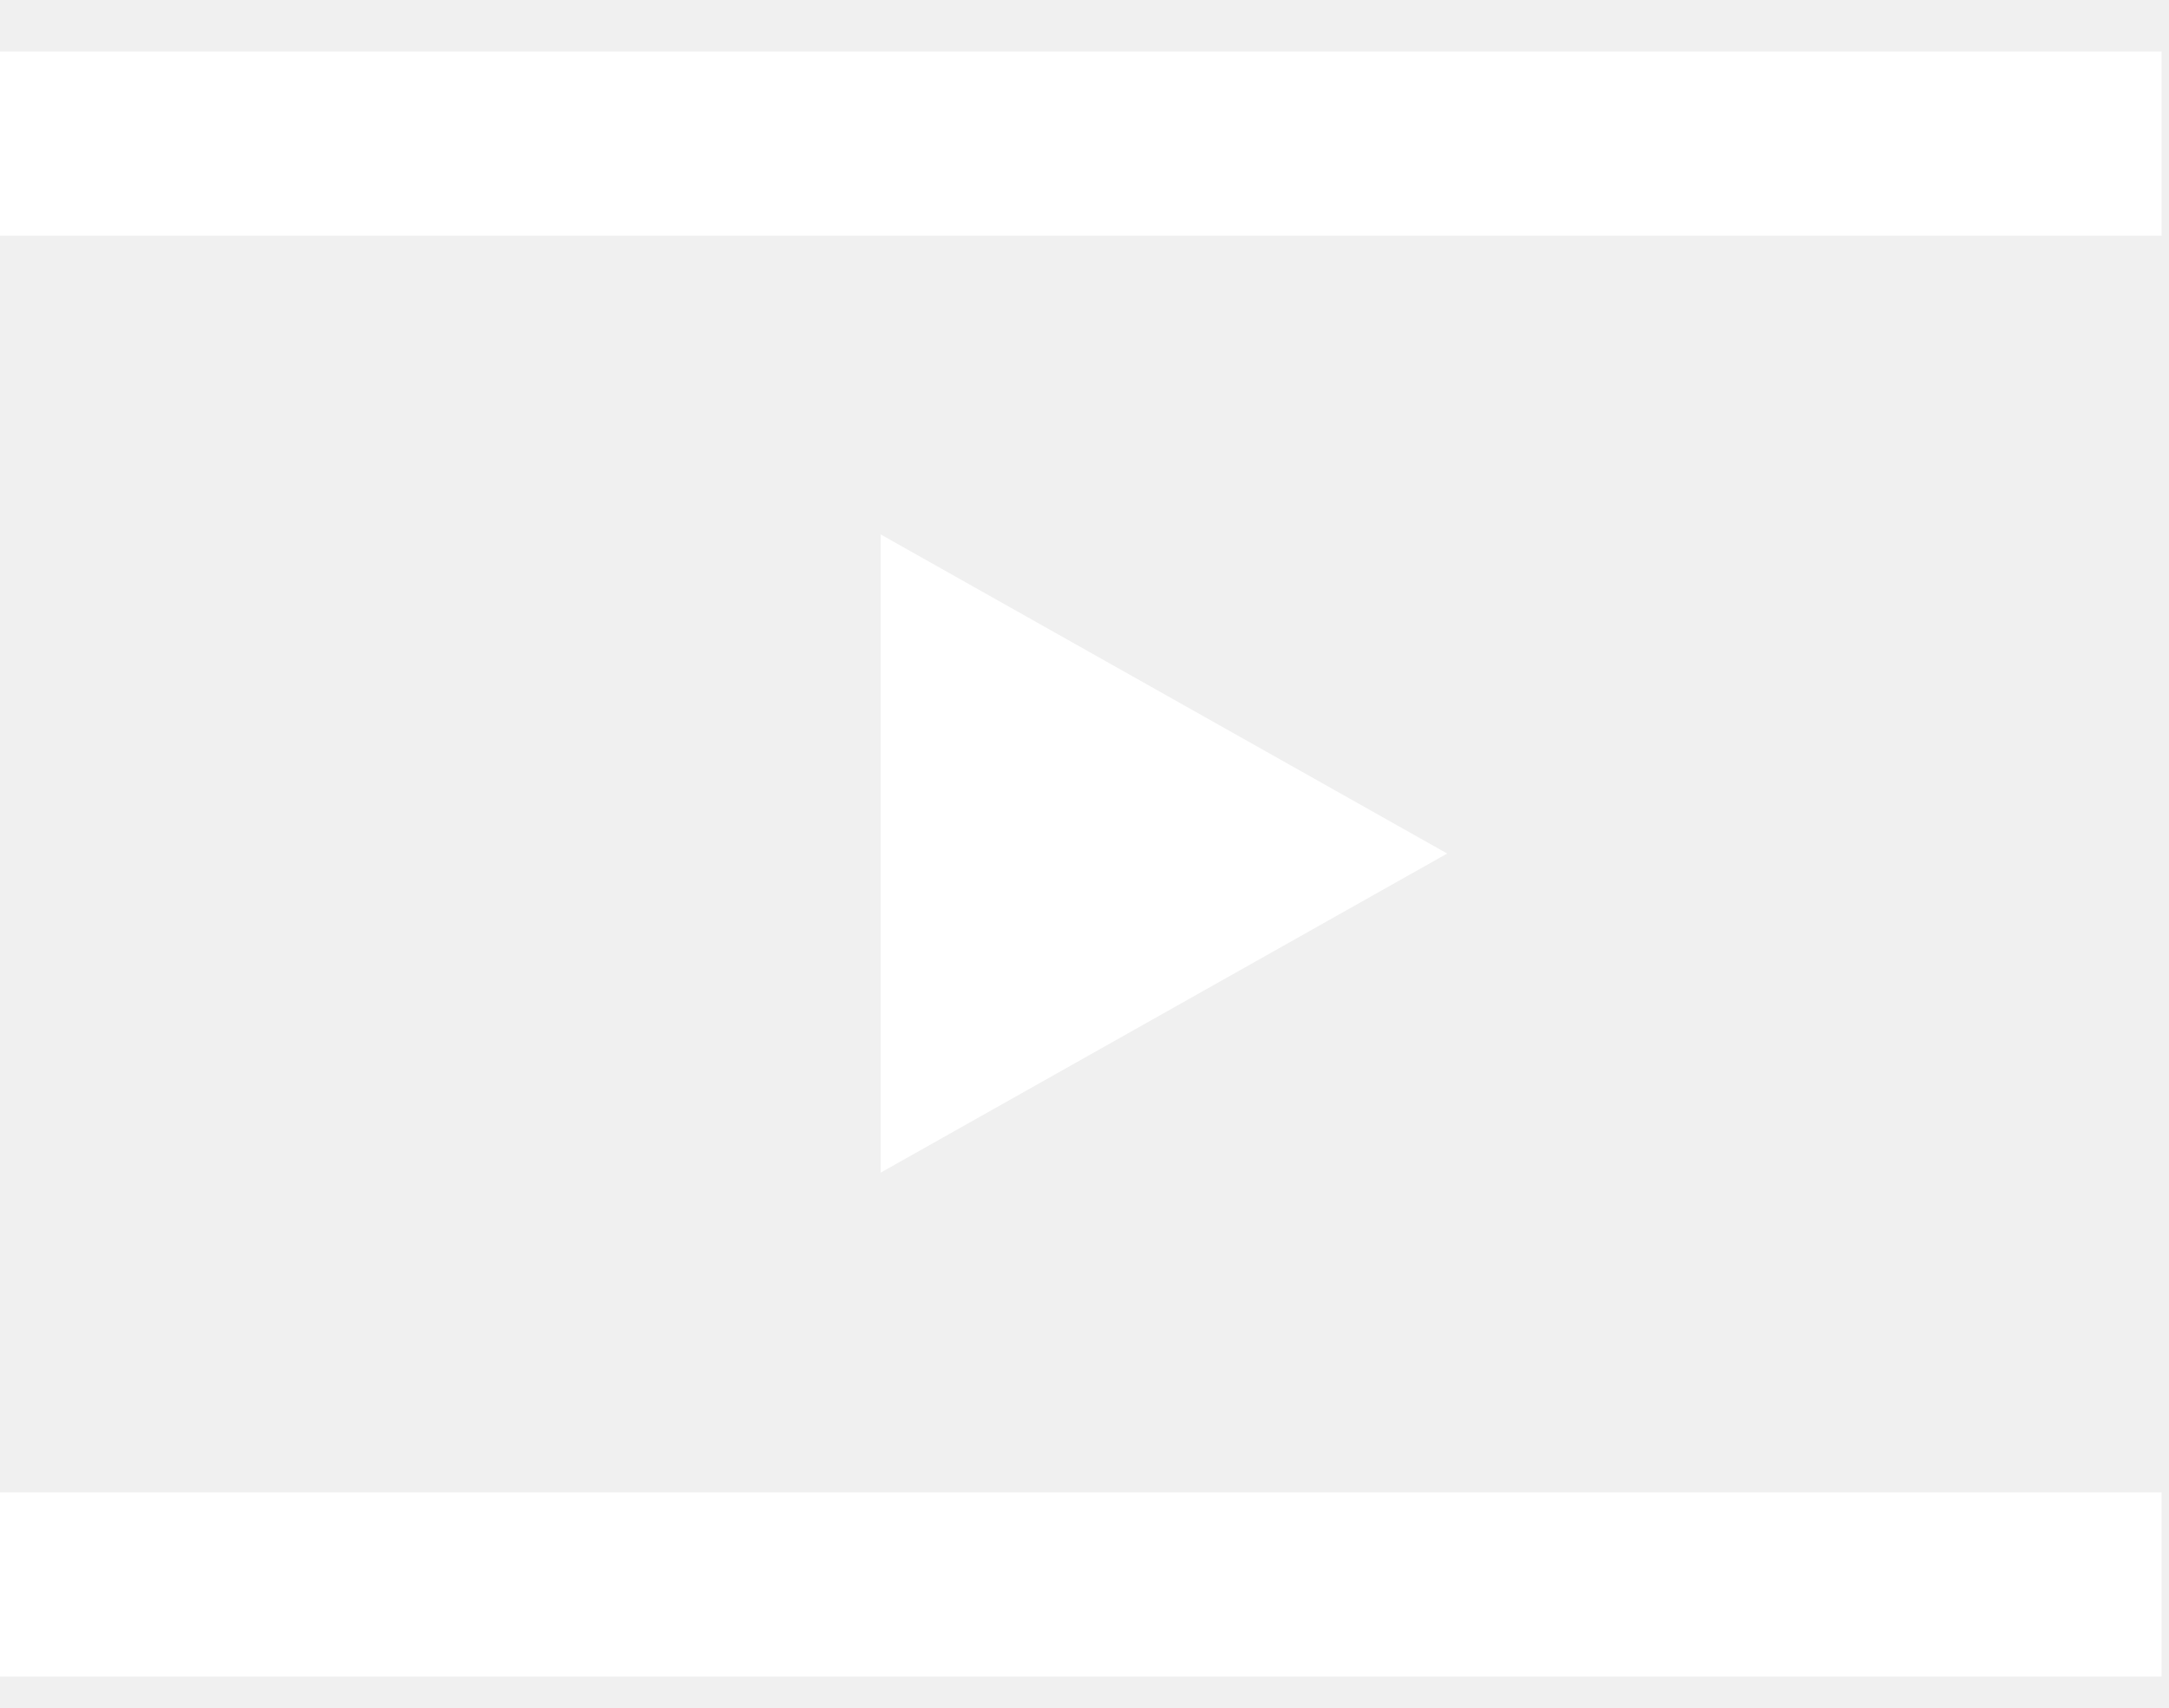
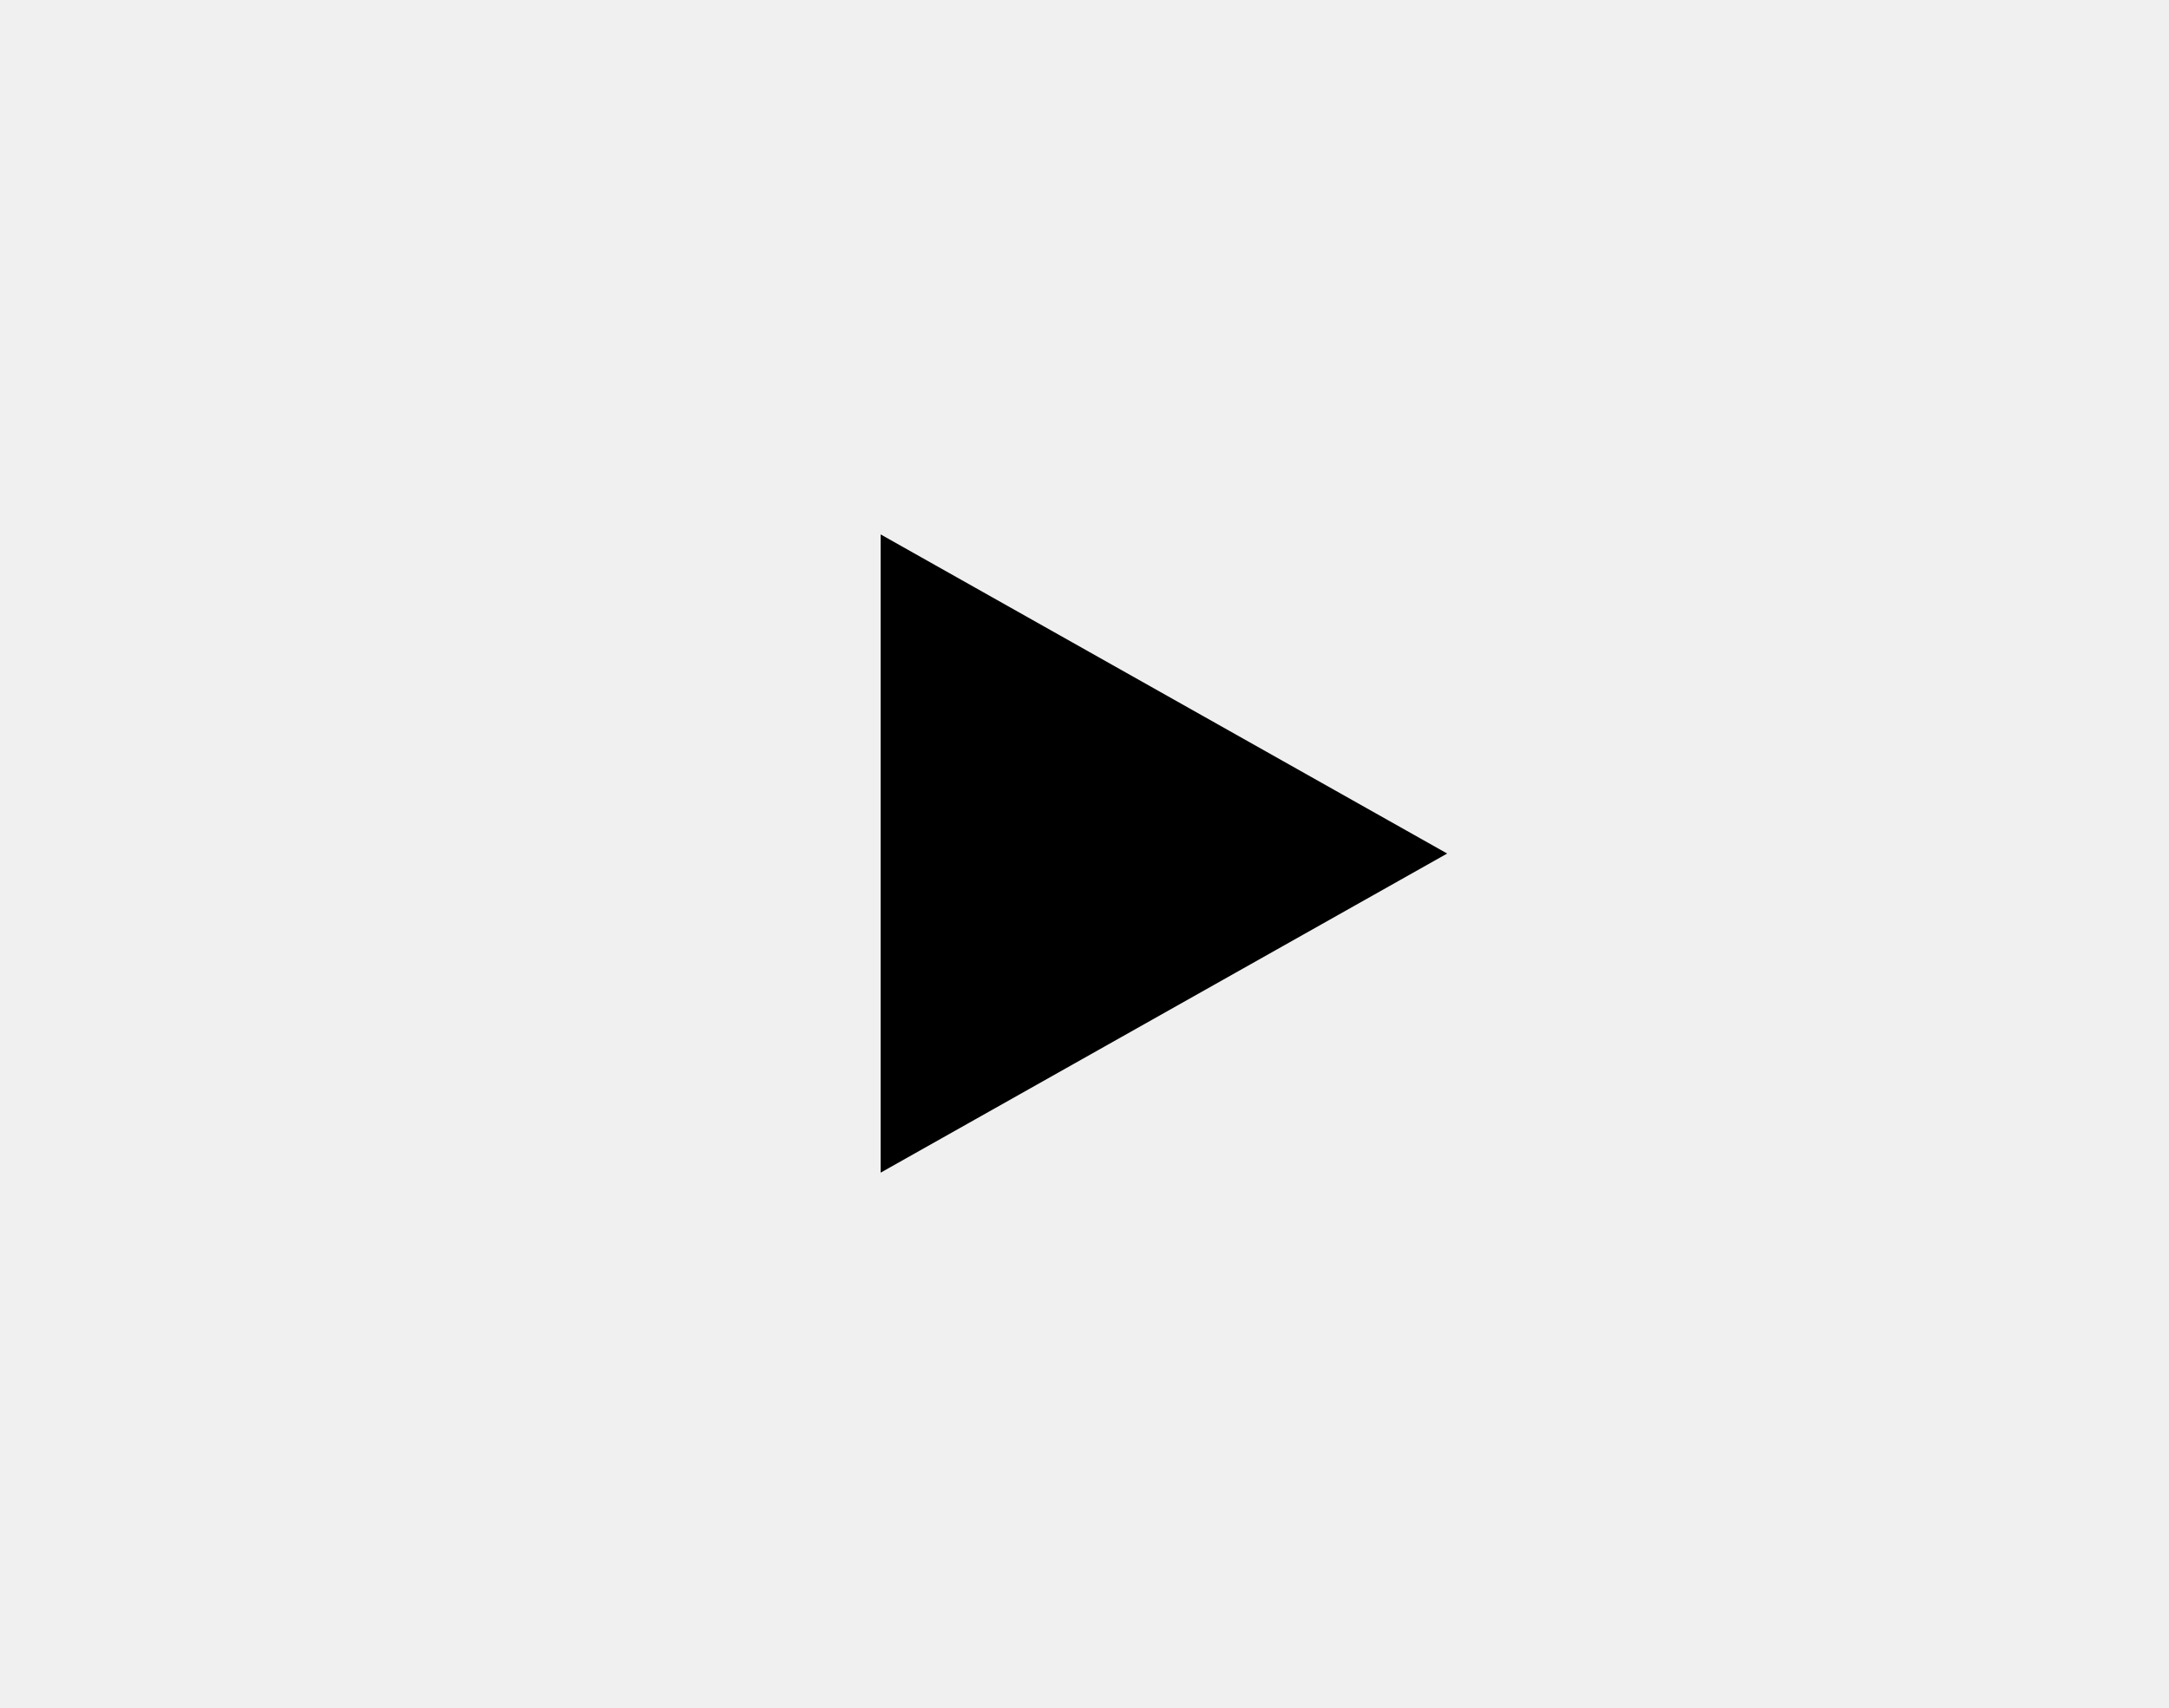
<svg xmlns="http://www.w3.org/2000/svg" version="1.1" id="Layer_1" x="0px" y="0px" width="18.423px" height="14.504px" viewBox="0 0 18.423 14.504" style="enable-background:new 0 0 18.423 14.504;" xml:space="preserve">
  <g>
-     <g>
-       <polygon style="fill:#FFFFFF;" points="7.48,9.962 12.292,7.251 7.48,4.54    " />
-     </g>
-     <line style="fill:none;stroke:#FFFFFF;stroke-width:1.564;stroke-miterlimit:10;" x1="0" y1="1.22" x2="18.36" y2="1.22" />
-     <line style="fill:none;stroke:#FFFFFF;stroke-width:1.564;stroke-miterlimit:10;" x1="0" y1="13.46" x2="18.36" y2="13.46" />
+     <polygon points="7.48,9.962 12.292,7.251 7.48,4.54    " />
+     <line style="fill:none;stroke-width:1.564;stroke-miterlimit:10;" x1="0" y1="1.22" x2="18.36" y2="1.22" />
+     <line style="fill:none;stroke-width:1.564;stroke-miterlimit:10;" x1="0" y1="13.46" x2="18.36" y2="13.46" />
  </g>
</svg>
